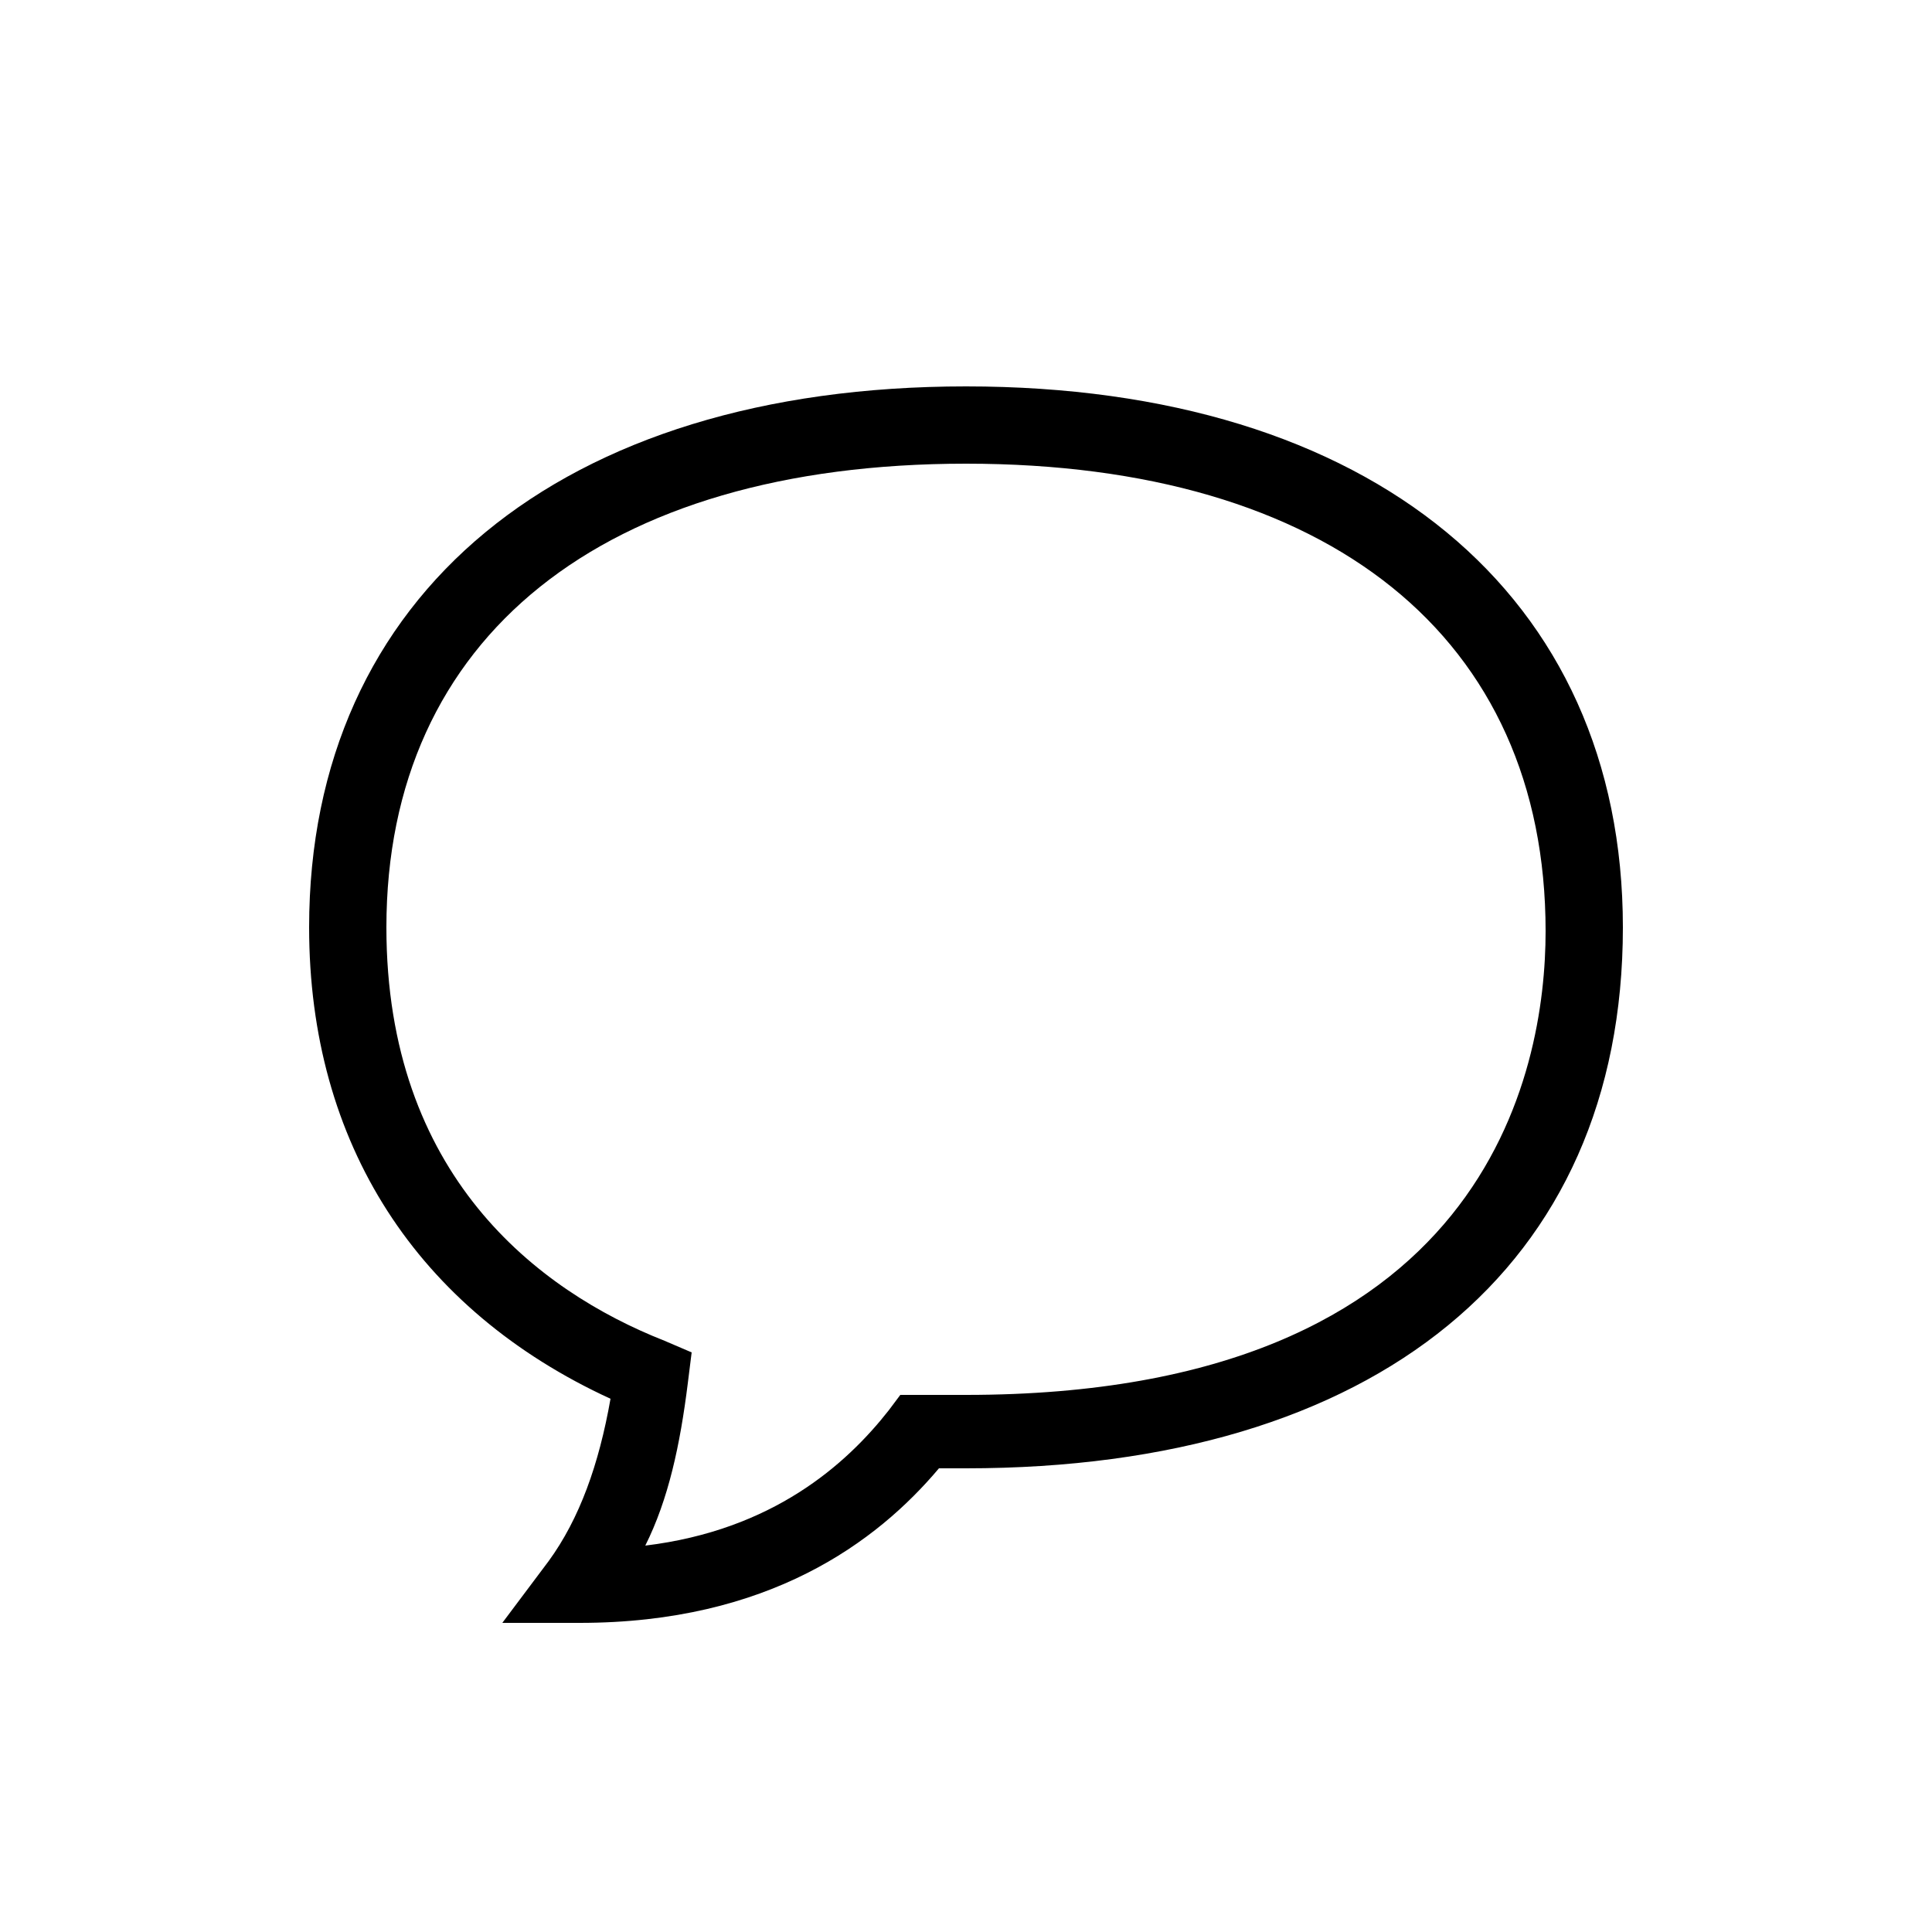
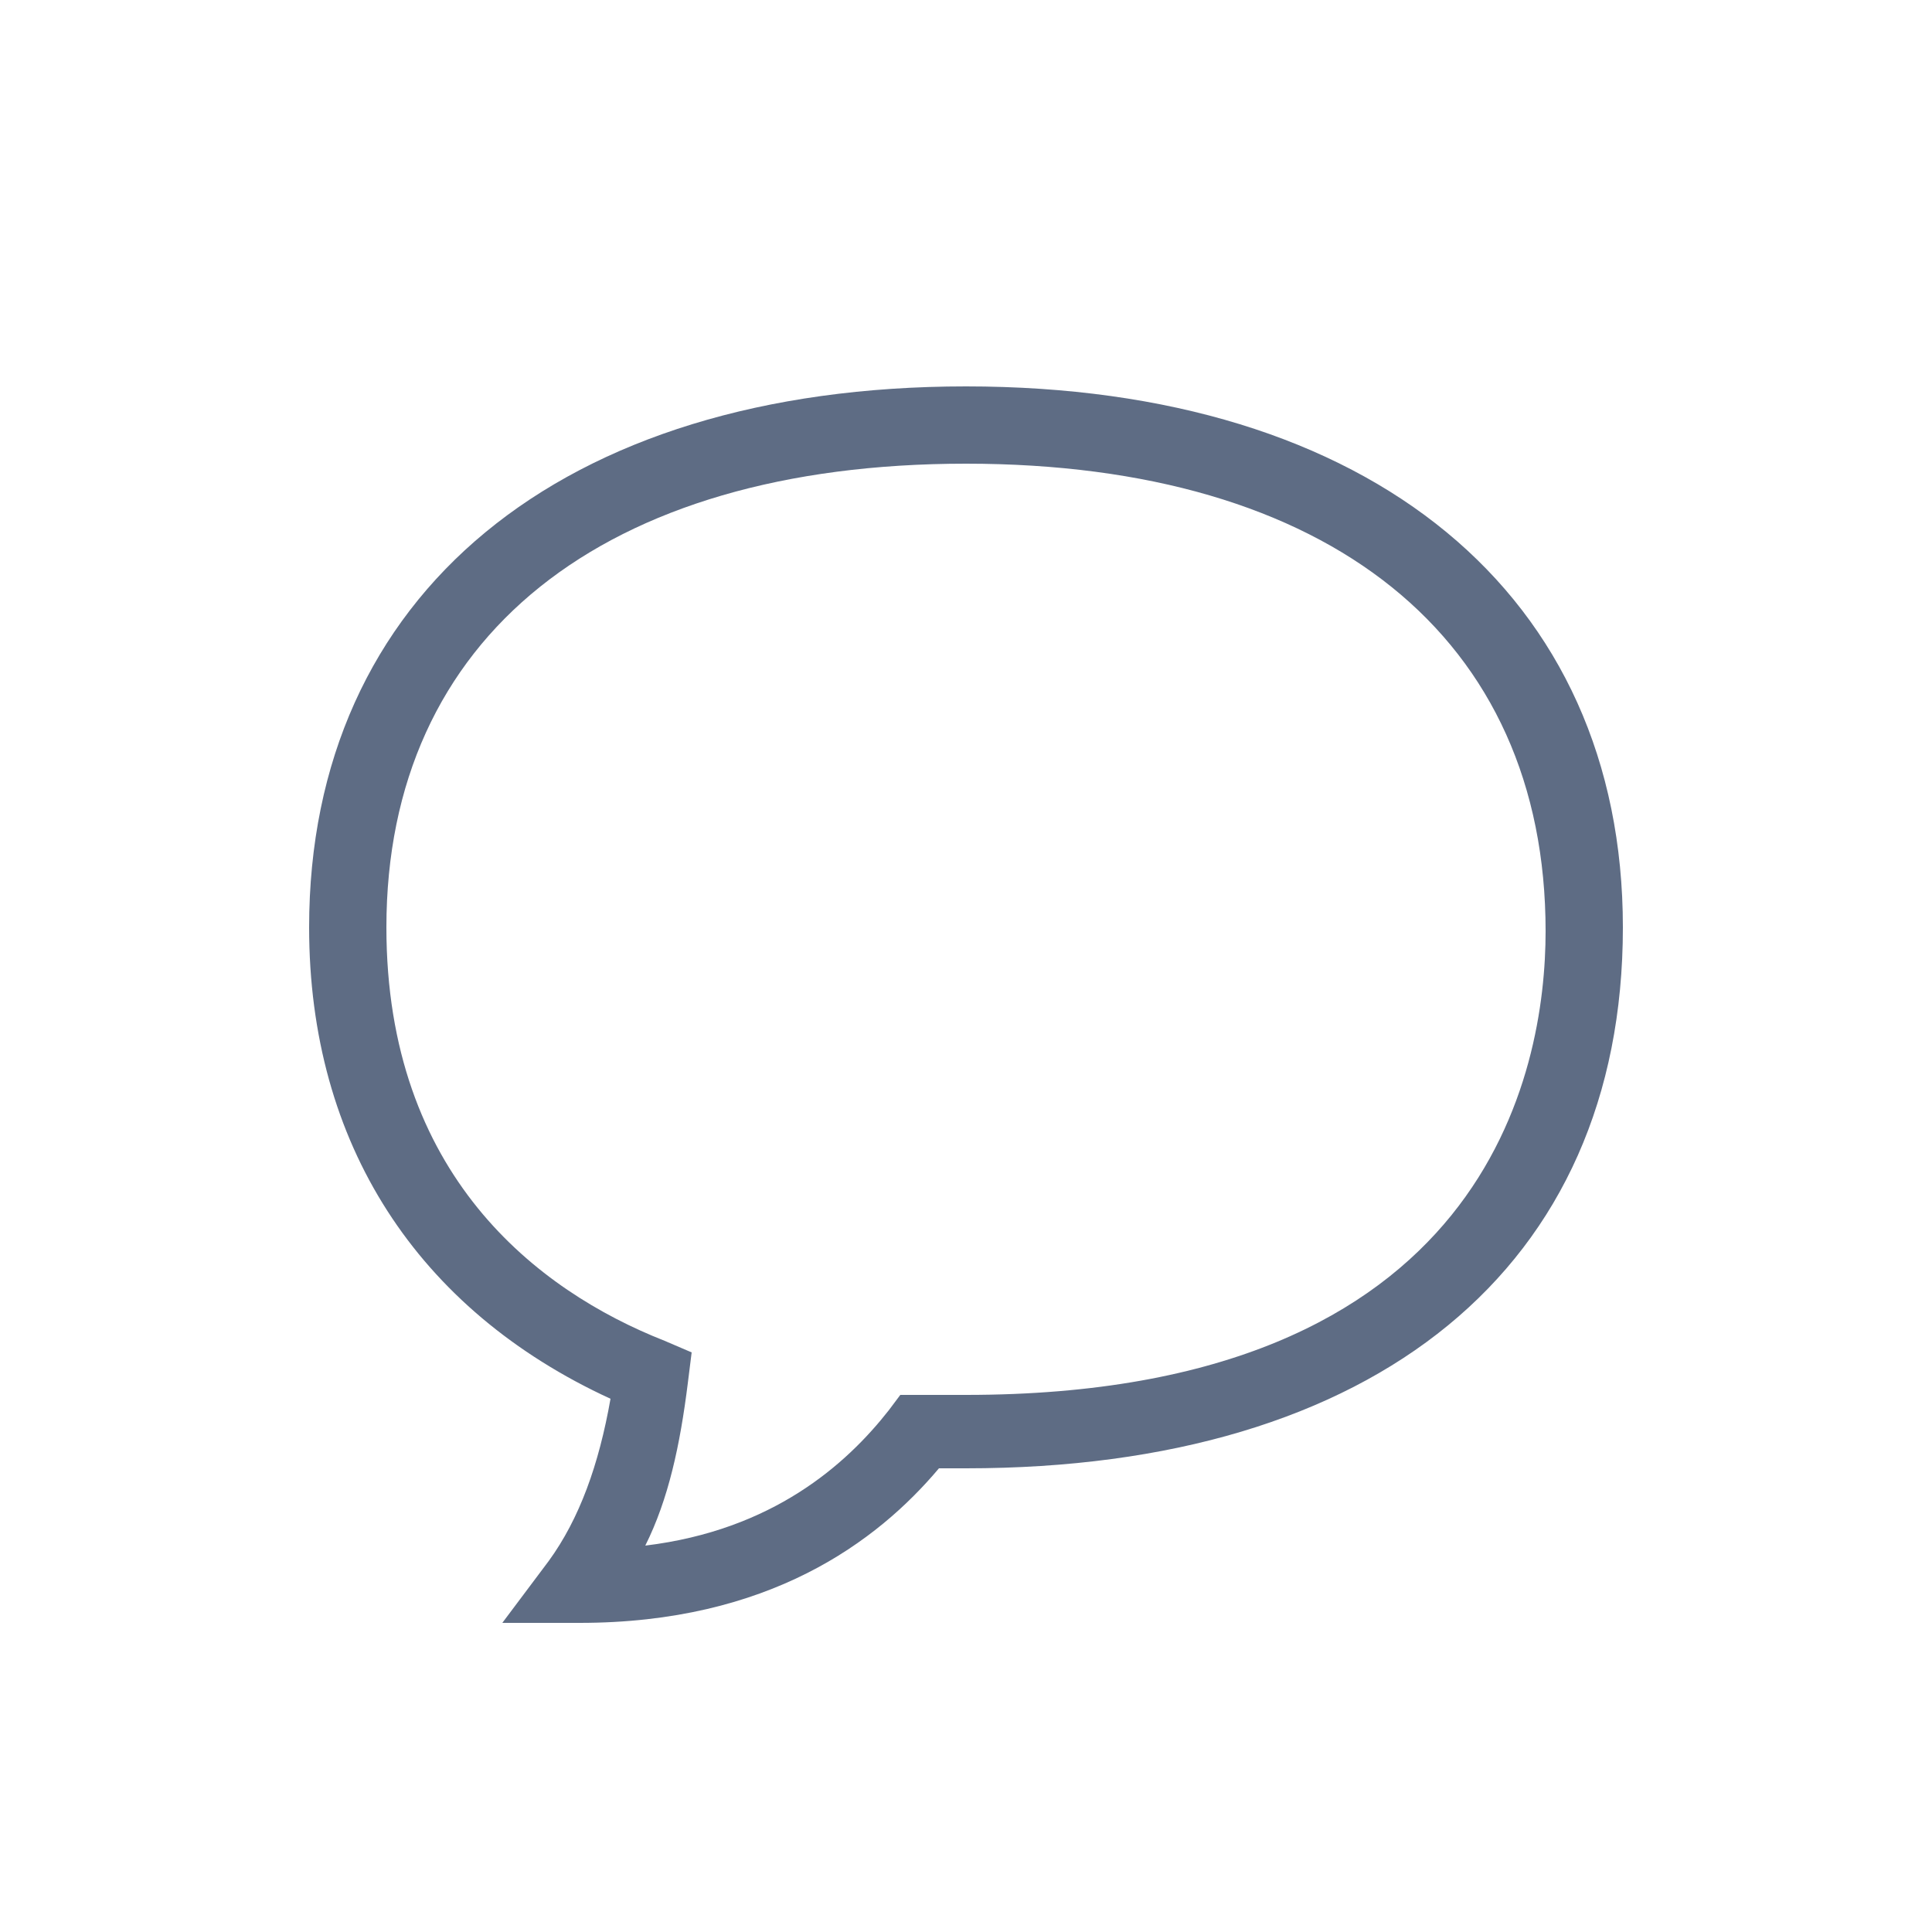
- <svg xmlns="http://www.w3.org/2000/svg" fill="#000000" width="800px" height="800px" viewBox="0 0 50 50">
+ <svg xmlns="http://www.w3.org/2000/svg" fill="#5e6c84" width="800px" height="800px" viewBox="0 0 50 50">
  <path d="M15 42h-2l1.2-1.6c.8-1.1 1.3-2.5 1.6-4.2C10.8 33.9 8 29.6 8 24c0-8.6 6.5-14 17-14s17 5.4 17 14c0 8.8-6.4 14-17 14h-.7c-1.6 1.9-4.4 4-9.3 4zm10-30c-9.4 0-15 4.5-15 12 0 6.4 3.9 9.4 7.2 10.7l.7.3-.1.8c-.2 1.6-.5 3-1.1 4.2 3.3-.4 5.2-2.1 6.3-3.5l.3-.4H25c13.5 0 15-8.4 15-12C40 16.5 34.4 12 25 12z" />
</svg>
